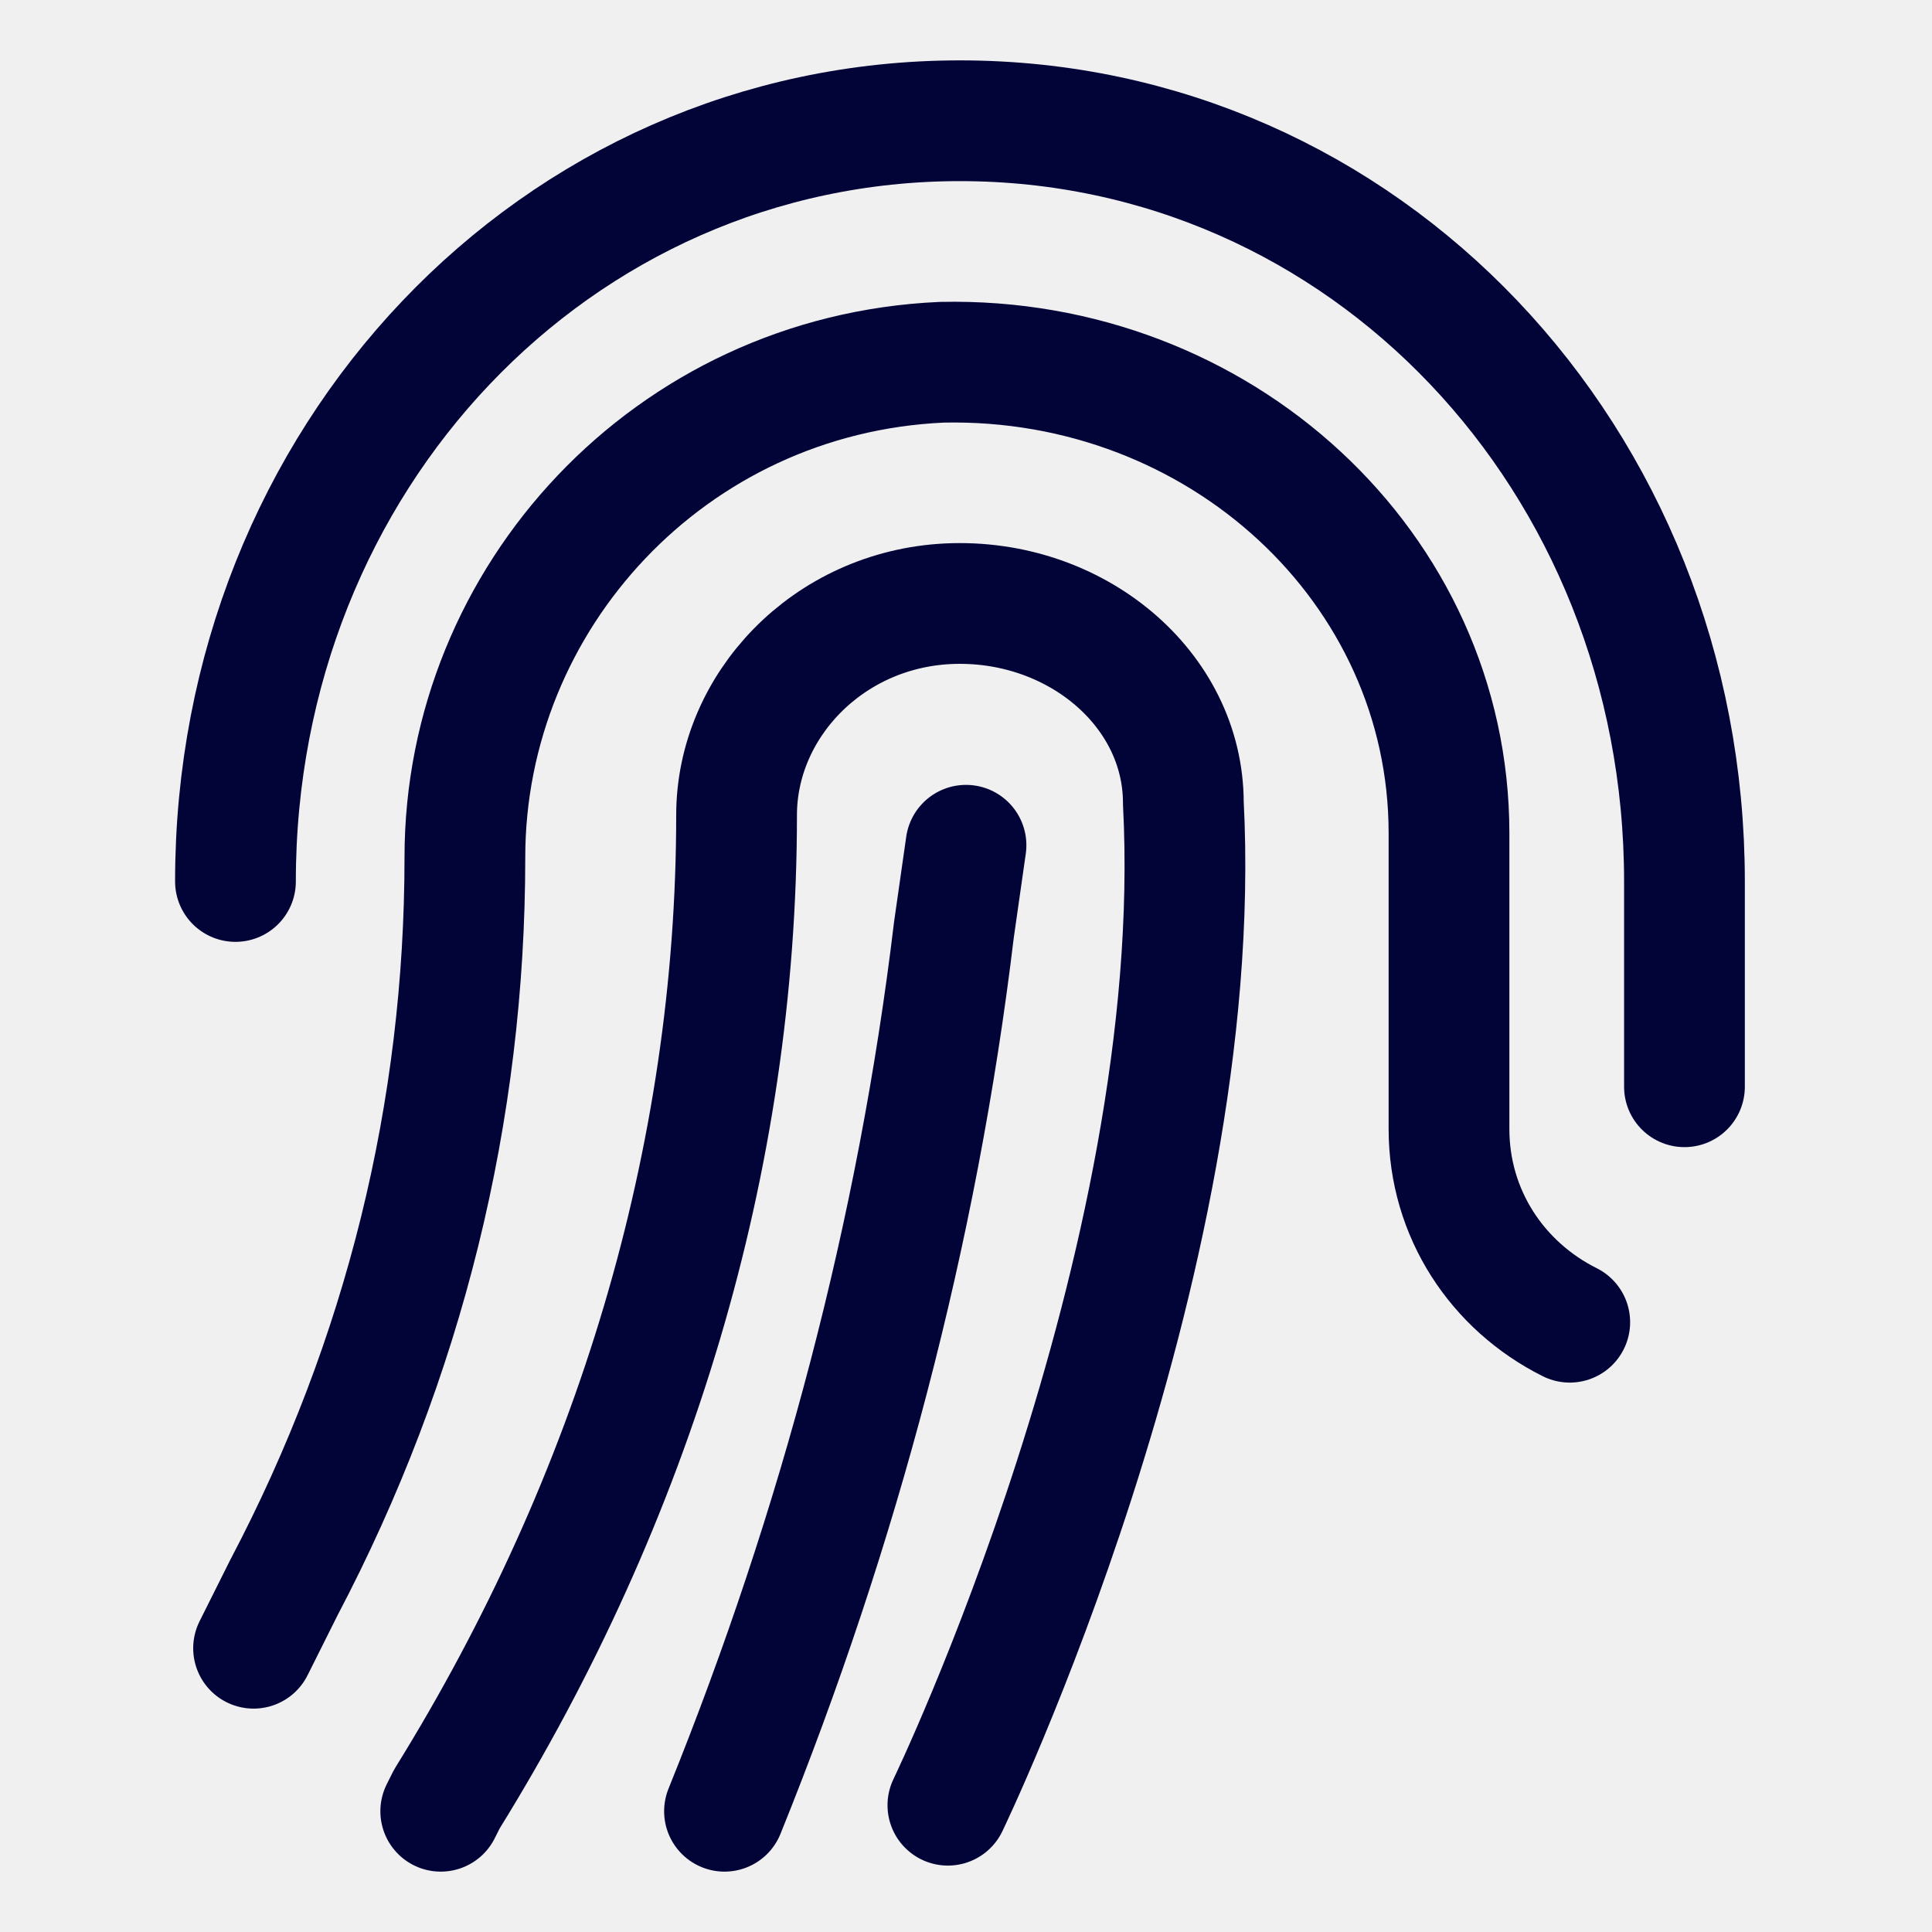
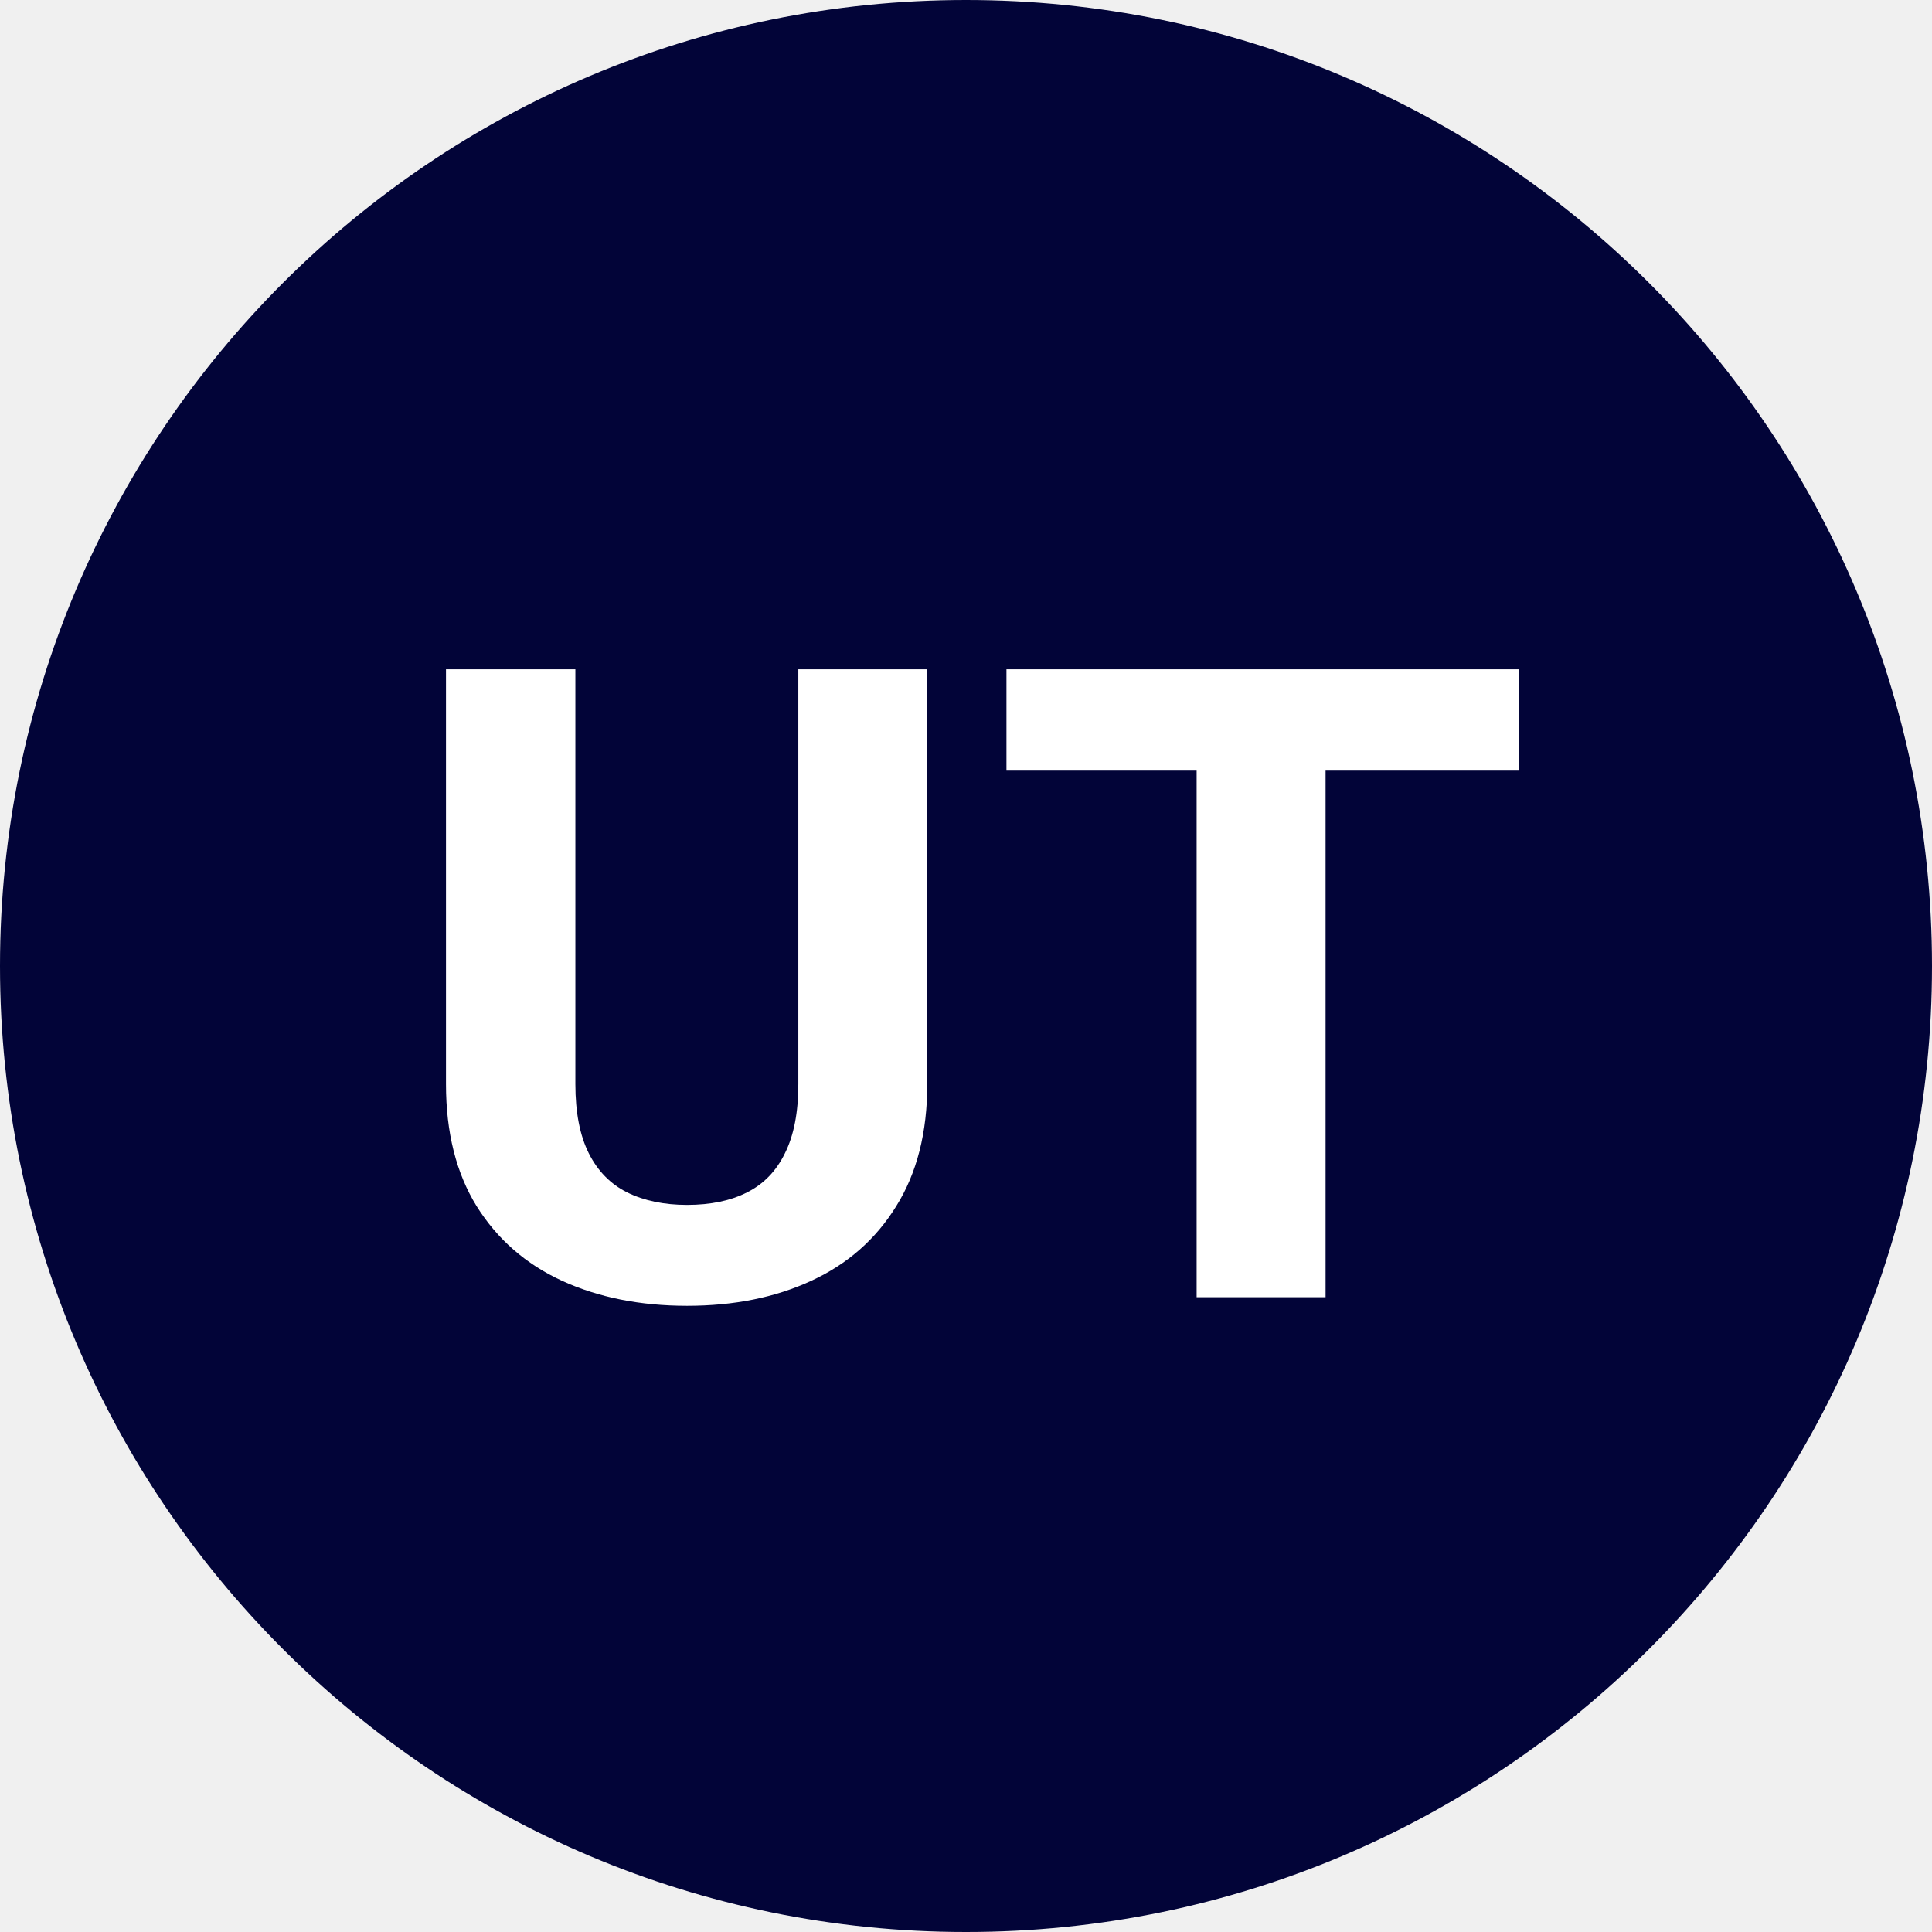
- <svg xmlns="http://www.w3.org/2000/svg" version="1.1" id="Icons" viewBox="0 0 32 32" xml:space="preserve" width="800px" height="800px" fill="#020438" stroke="#020438">
-   <g id="SVGRepo_bgCarrier" stroke-width="0" />
-   <g id="SVGRepo_tracerCarrier" stroke-linecap="round" stroke-linejoin="round" />
-   <g id="SVGRepo_iconCarrier">
-     <style type="text/css"> .st0{fill:none;stroke:#020438;stroke-width:2;stroke-linecap:round;stroke-linejoin:round;stroke-miterlimit:10;} .st1{fill:none;stroke:#020438;stroke-width:2;stroke-linejoin:round;stroke-miterlimit:10;} </style>
-     <path class="st0" d="M4.2,27.3l0.5-1c2-3.8,3-7.9,3-12.1v0c0-4.3,3.4-8,7.9-8.2c4.6-0.1,8.4,3.4,8.4,7.8l0,4.9c0,1.4,0.8,2.6,2,3.2 l0,0" />
-     <path class="st0" d="M3.9,14.6C3.9,7.6,9.2,2,15.9,2s12,5.6,12,12.6V18" />
-     <path class="st0" d="M7.3,30l0.1-0.2c3.1-5,4.8-10.6,4.8-16.3v0c0-1.8,1.5-3.4,3.5-3.5c2.1-0.1,3.9,1.4,3.9,3.3v0 c0.4,7.7-3.9,16.6-3.9,16.6" />
-     <path class="st0" d="M16,14l-0.2,1.4c-0.6,5-1.9,9.9-3.8,14.6l0,0" />
-   </g>
+ <svg xmlns="http://www.w3.org/2000/svg" width="70" height="70" viewBox="0 0 70 70" fill="none">
+   <rect width="70" height="70" rx="35" fill="#020438" />
+   <path d="M28.925 24.25H33.597V39.281C33.597 41.031 33.222 42.505 32.472 43.703C31.732 44.901 30.706 45.802 29.394 46.406C28.092 47.01 26.592 47.312 24.894 47.312C23.196 47.312 21.685 47.01 20.363 46.406C19.05 45.802 18.019 44.901 17.269 43.703C16.529 42.505 16.159 41.031 16.159 39.281V24.25H20.847V39.281C20.847 40.302 21.008 41.135 21.331 41.781C21.654 42.427 22.118 42.901 22.722 43.203C23.337 43.505 24.06 43.656 24.894 43.656C25.748 43.656 26.472 43.505 27.066 43.203C27.67 42.901 28.128 42.427 28.441 41.781C28.764 41.135 28.925 40.302 28.925 39.281V24.25ZM48.028 24.25V47H43.356V24.25H48.028ZM55.028 24.25V27.922H36.466V24.25H55.028Z" fill="white" />
</svg>
